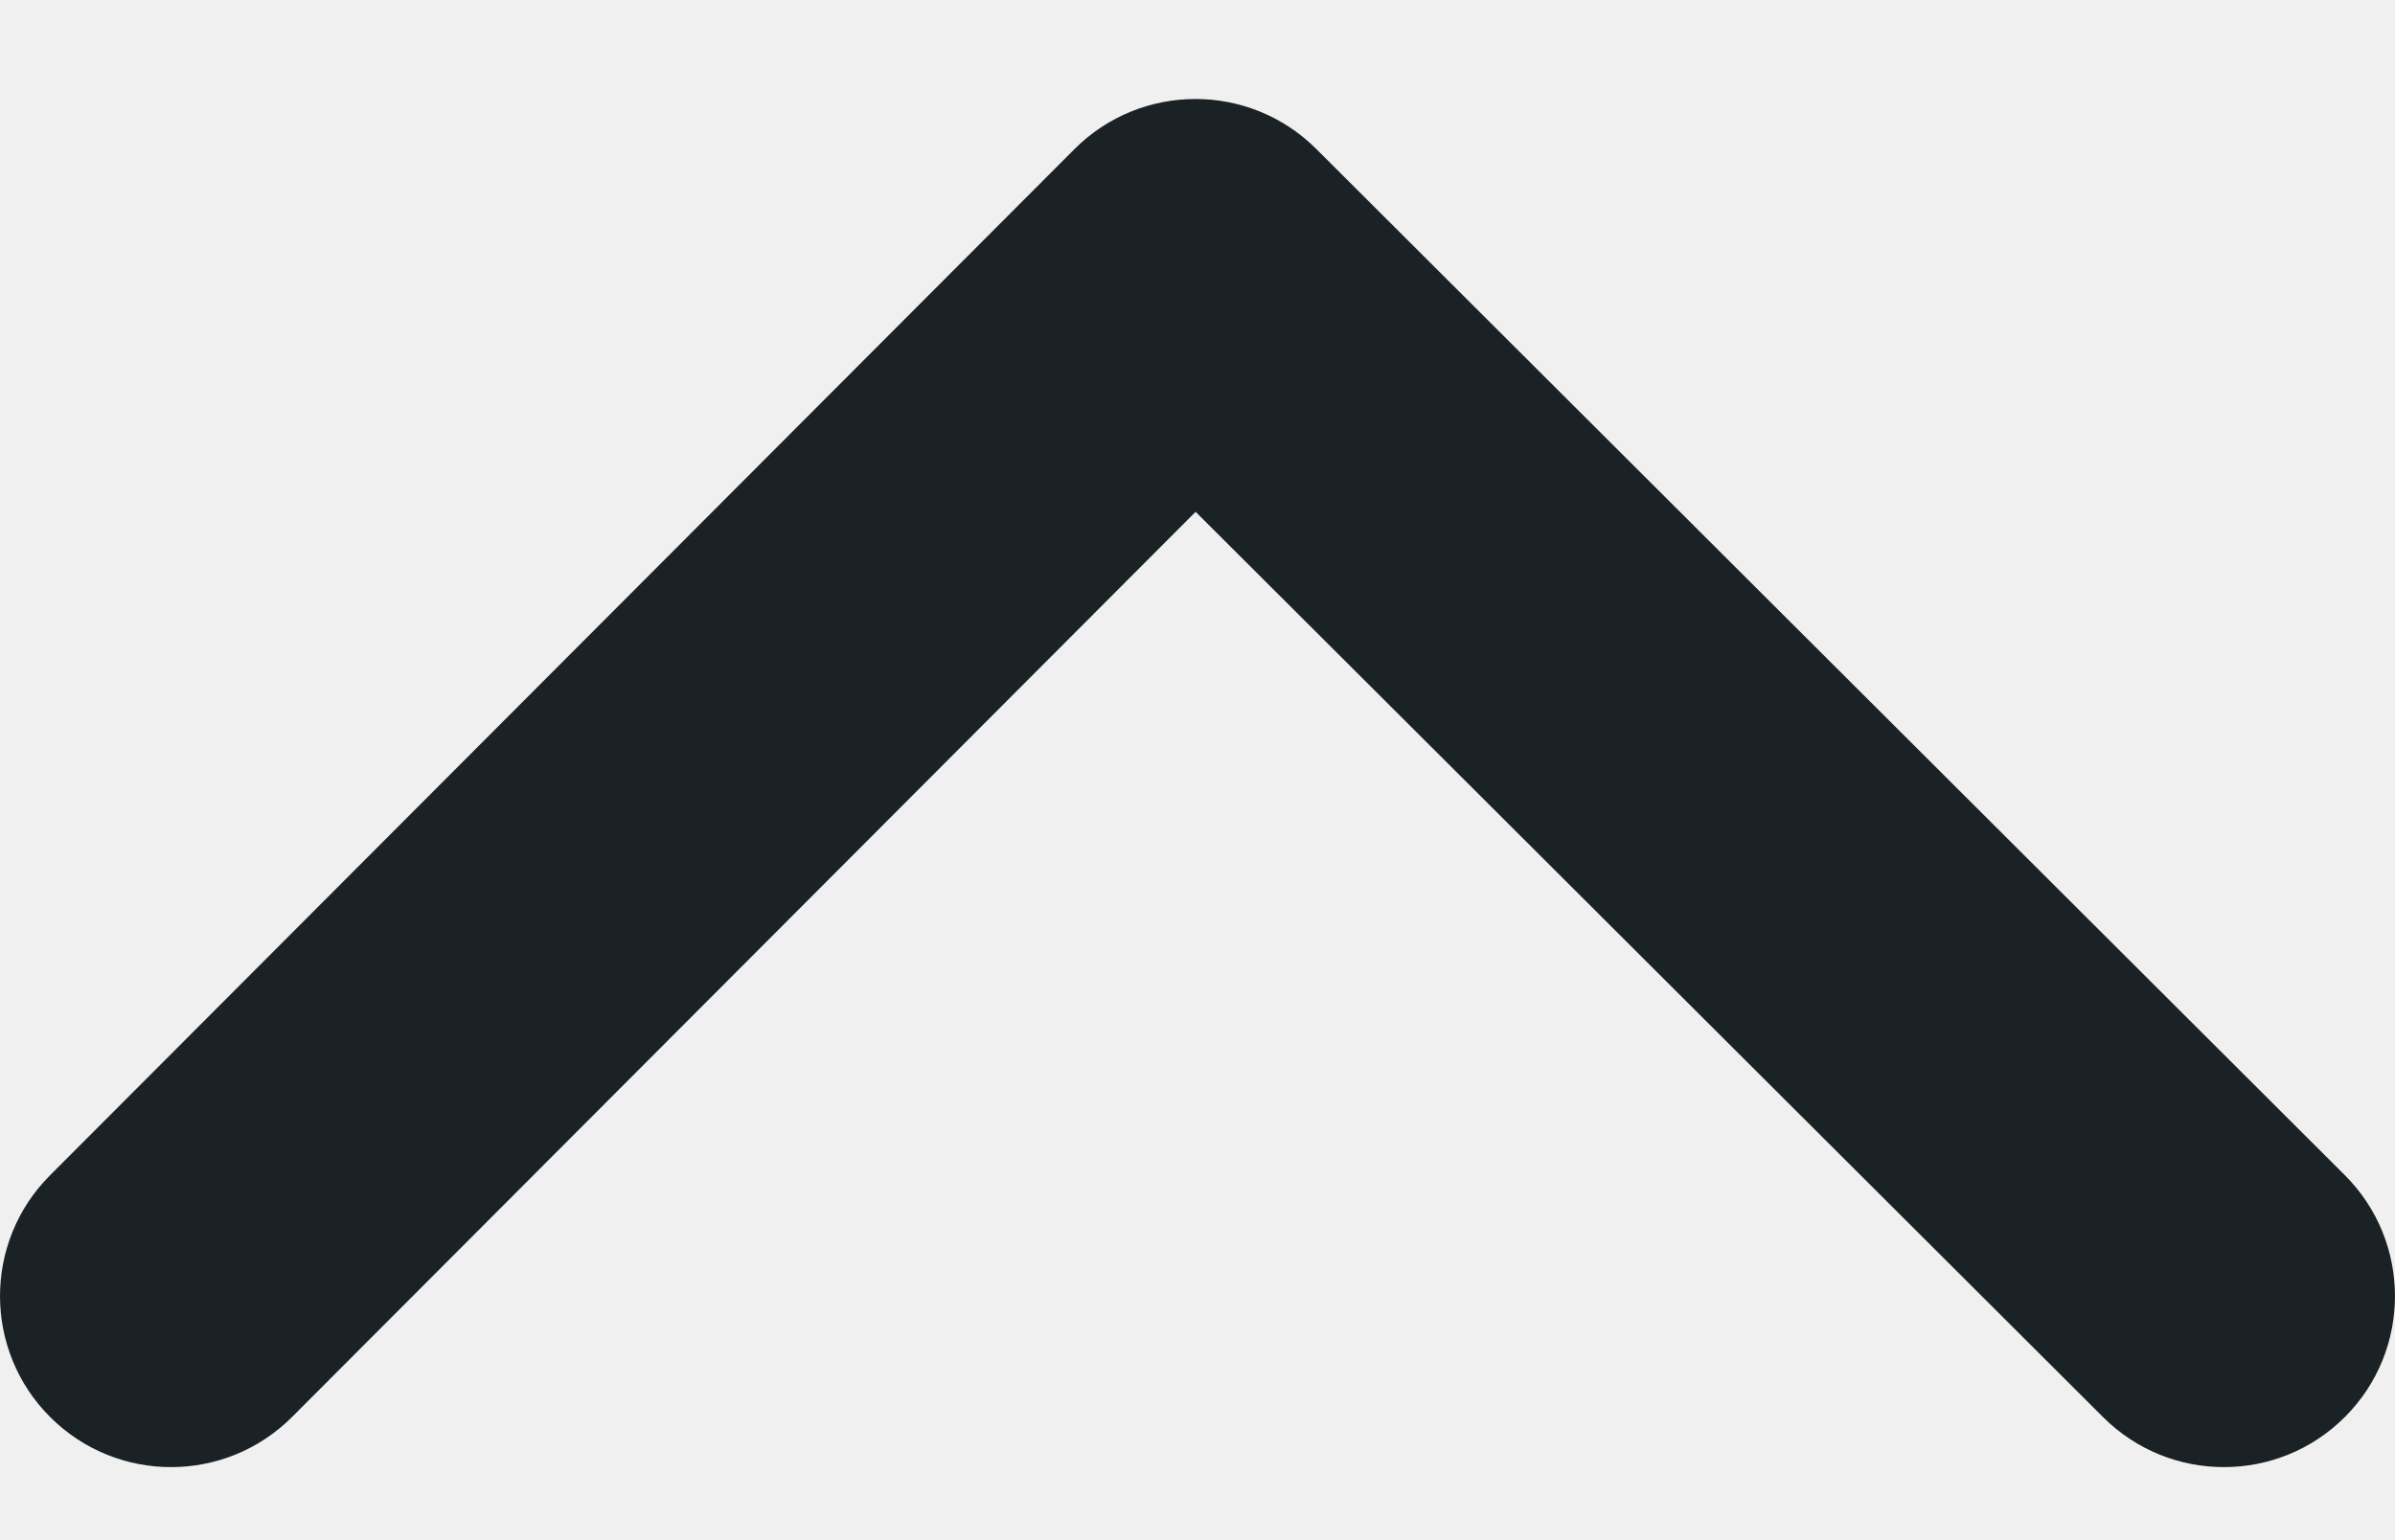
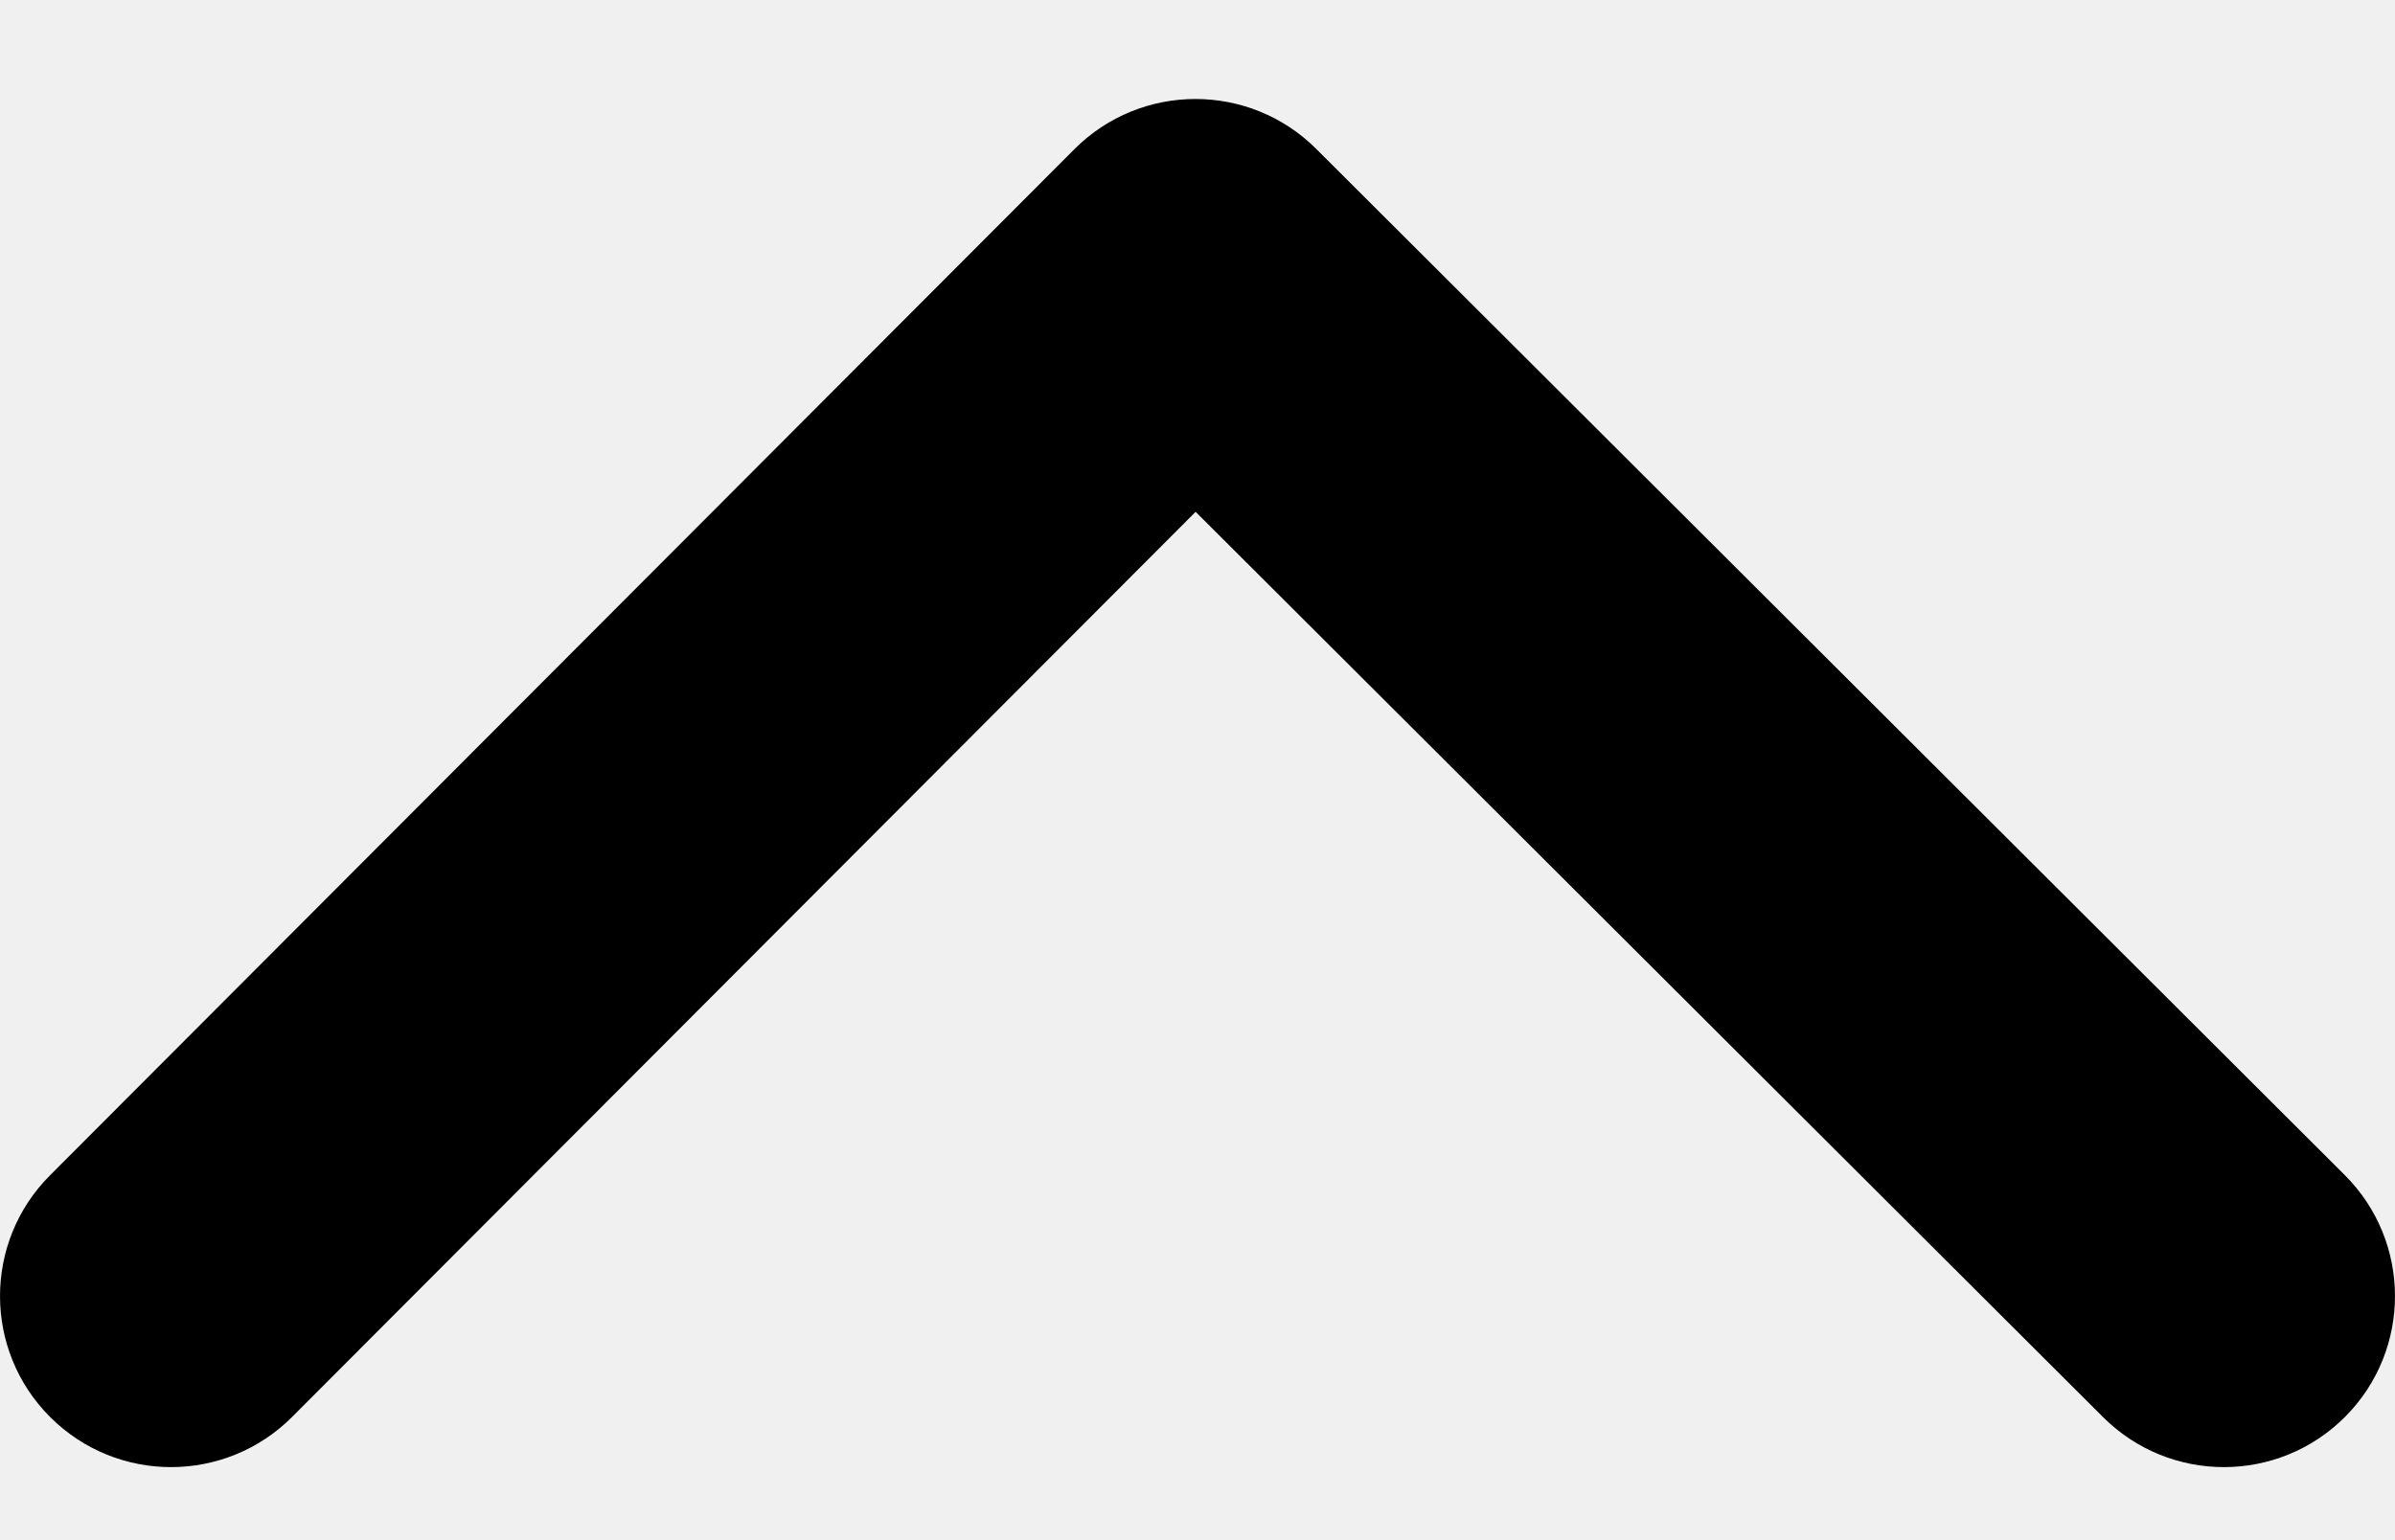
<svg xmlns="http://www.w3.org/2000/svg" xmlns:xlink="http://www.w3.org/1999/xlink" width="14px" height="9px" viewBox="0 0 14 9" version="1.1">
  <defs>
    <path d="M11.989,9.914 L6.708,15.206 C6.318,15.597 5.685,15.598 5.294,15.208 C4.903,14.818 4.902,14.185 5.292,13.794 L11.28,7.794 C11.67,7.403 12.303,7.402 12.694,7.792 L18.706,13.792 C19.097,14.182 19.098,14.815 18.708,15.206 C18.318,15.597 17.685,15.598 17.294,15.208 L11.989,9.914 Z" id="path-1" />
  </defs>
-   <g id="Page-1" stroke="none" stroke-width="1" fill="none" fill-rule="evenodd">
+   <g id="Page-1" stroke="nonzero" stroke-width="1" fill="nonzero" fill-rule="evenodd">
    <g id="Group" transform="translate(-5, -6.921291)">
-       <mask id="mask-2" fill="white">
+       <mask id="mask-2" fill="nonzero">
        <use xlink:href="#path-1" />
      </mask>
-       <use id="Shape" fill="#1A2226" xlink:href="#path-1" />
+       <use id="Shape" fill="nonzero" xlink:href="#path-1" />
    </g>
  </g>
</svg>
